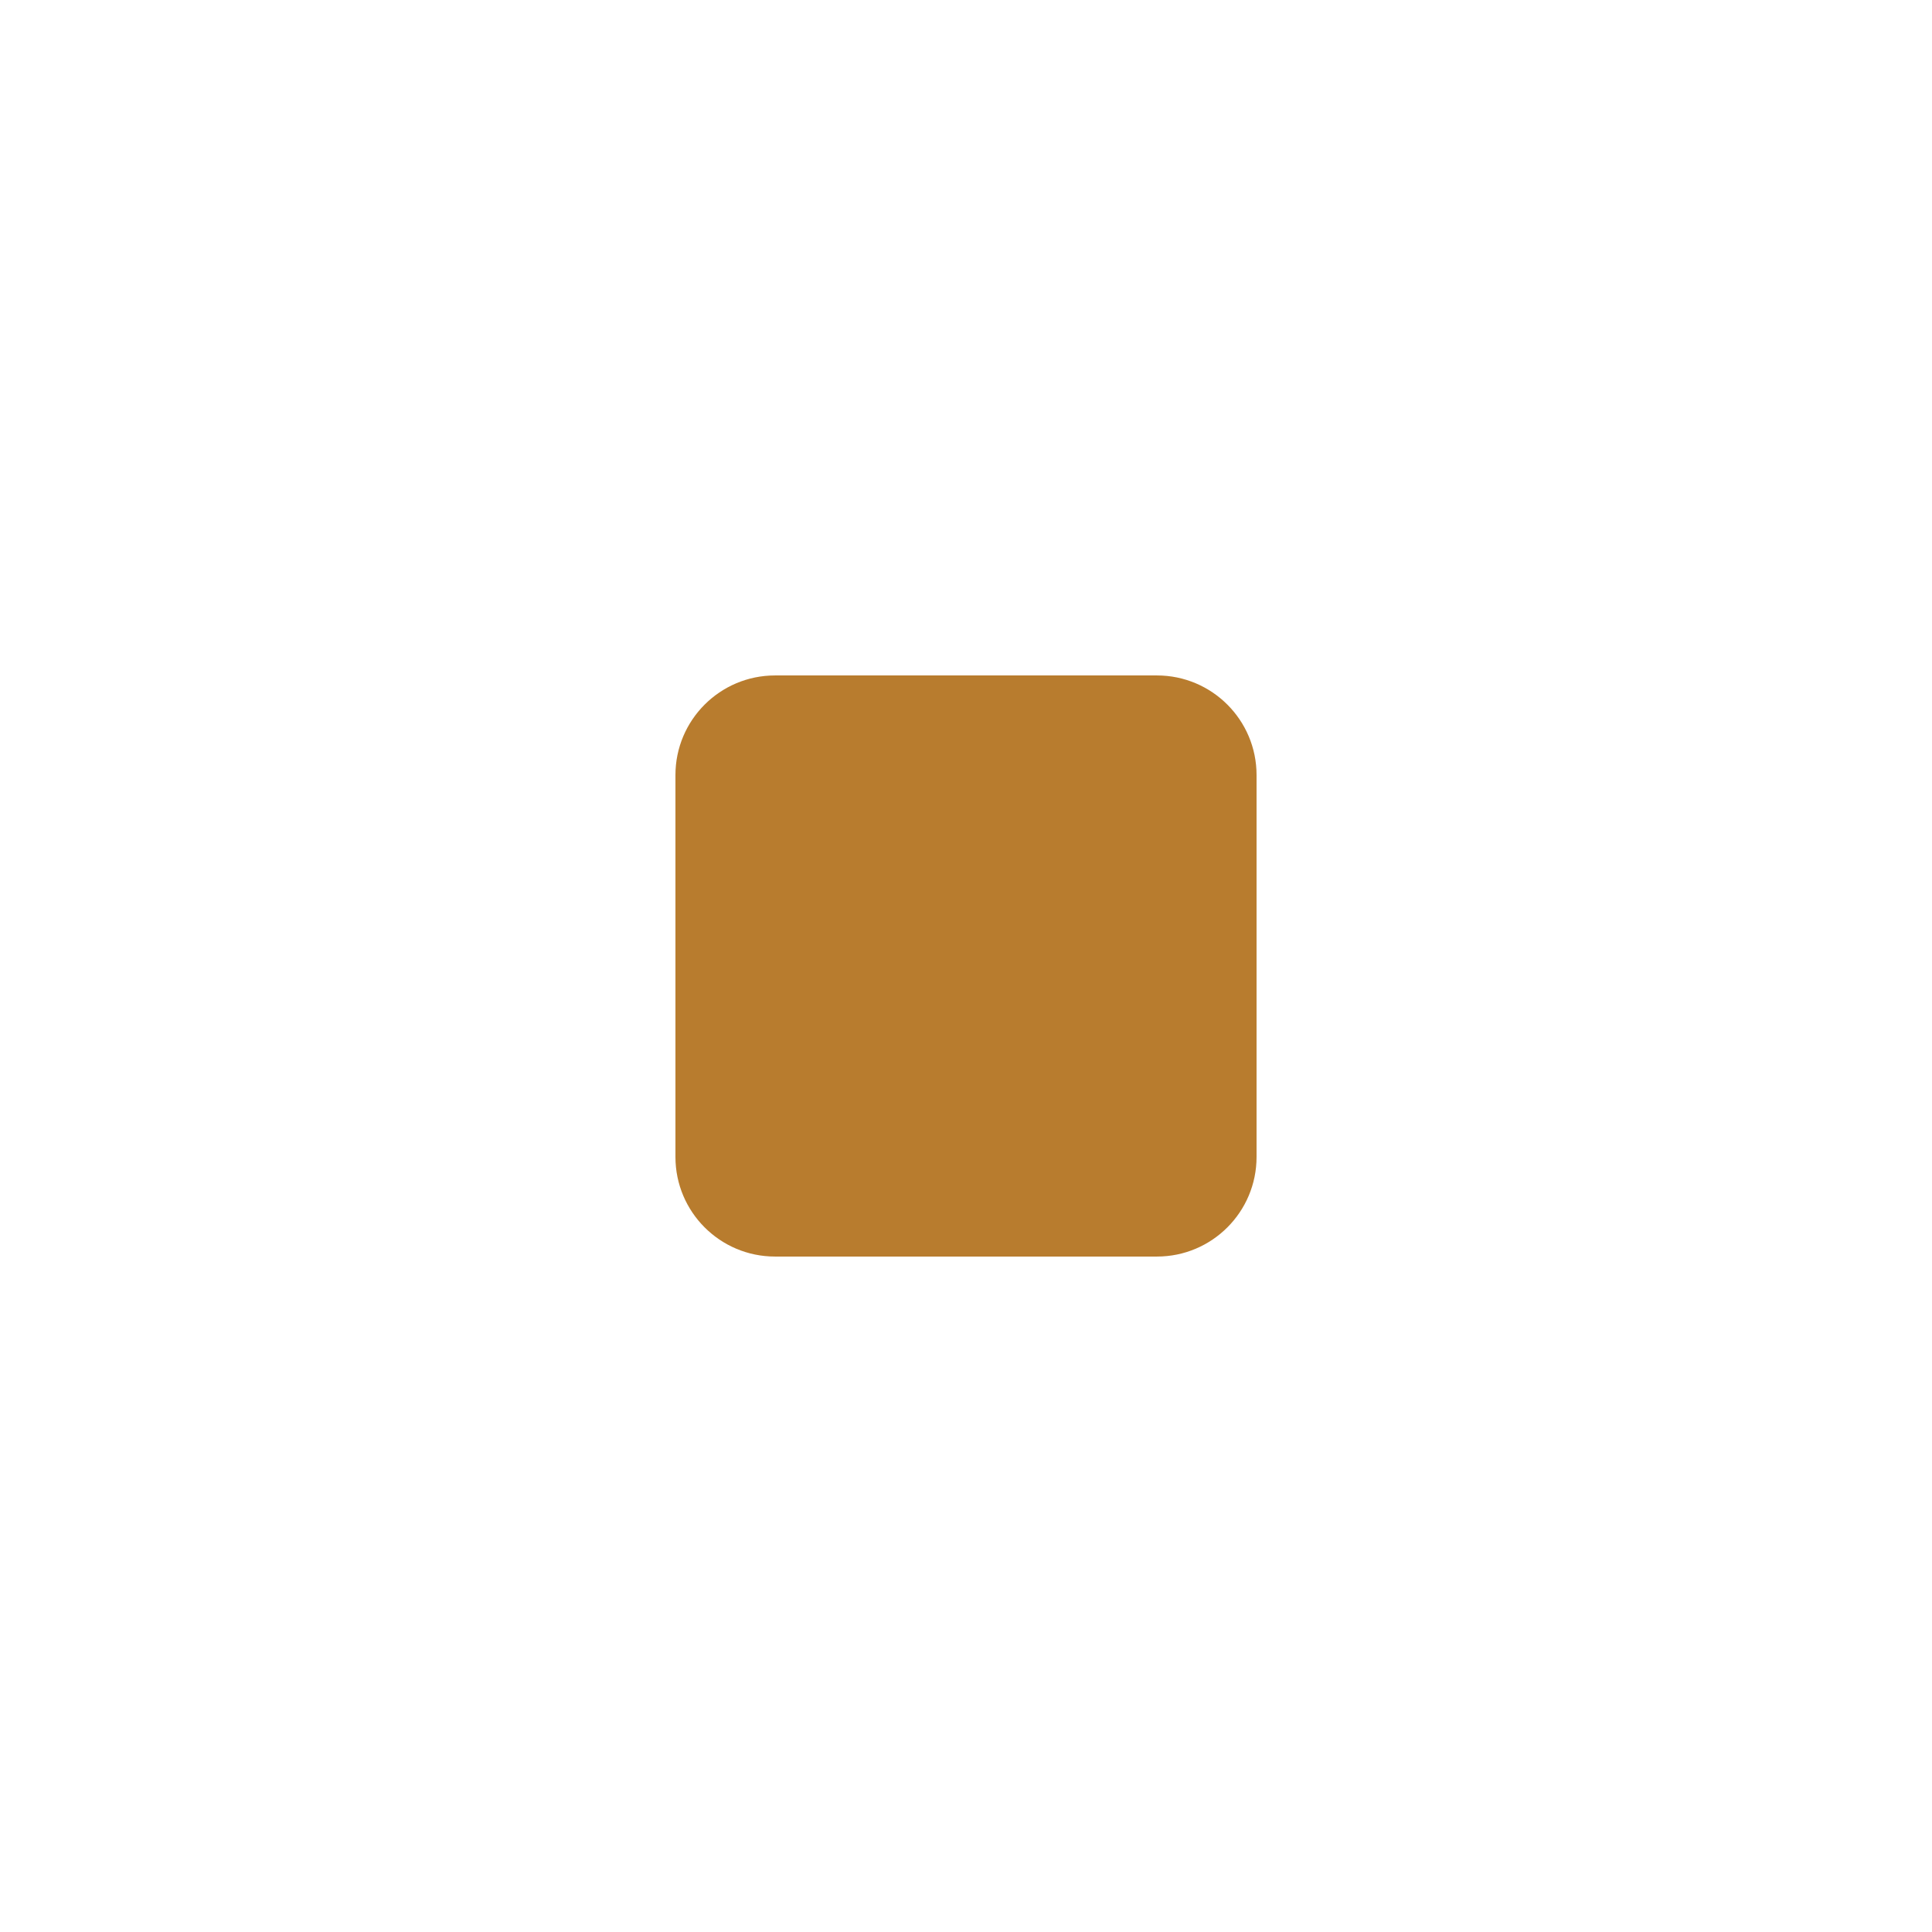
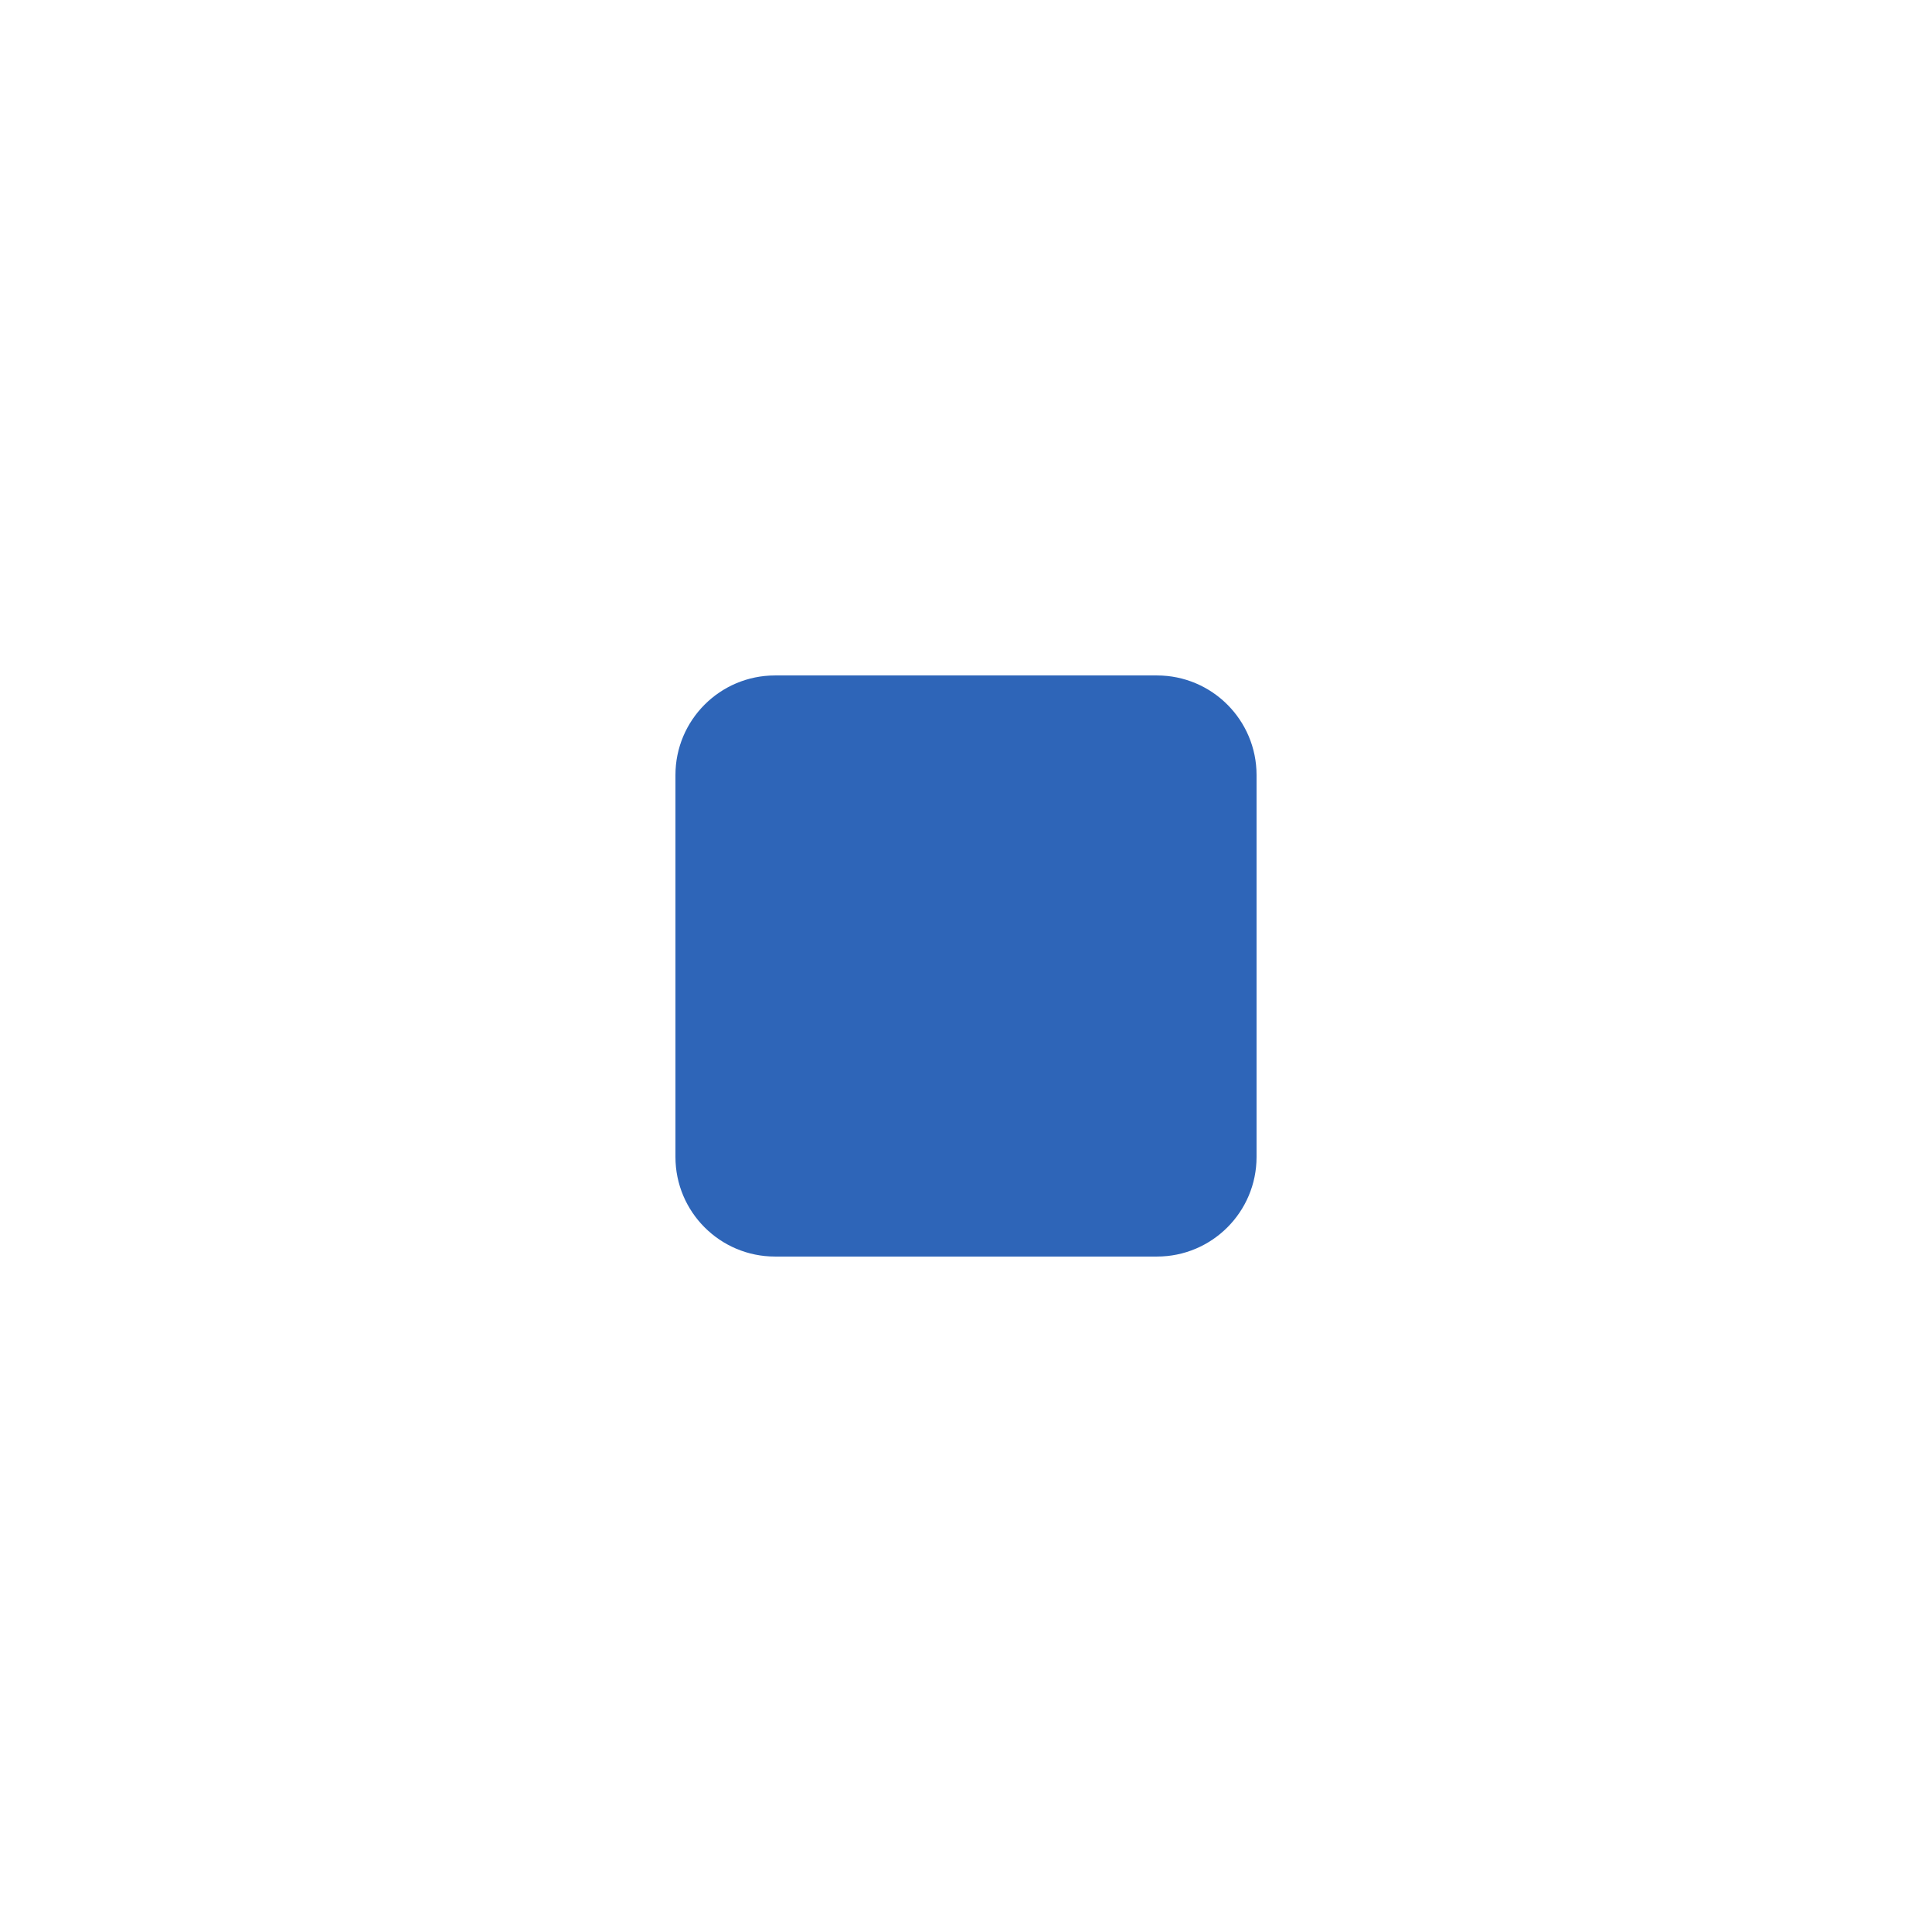
<svg xmlns="http://www.w3.org/2000/svg" width="512" height="512" viewBox="0 0 512 512">
  <g transform="translate(124,124) scale(11)">
-     <rect x="5" y="5" width="14" height="14" rx="2.4" fill="hsl(34,60%,45%)" />
+     <rect x="5" y="5" width="14" height="14" rx="2.4" fill="hsl(216,60%,45%)" />
  </g>
</svg>
